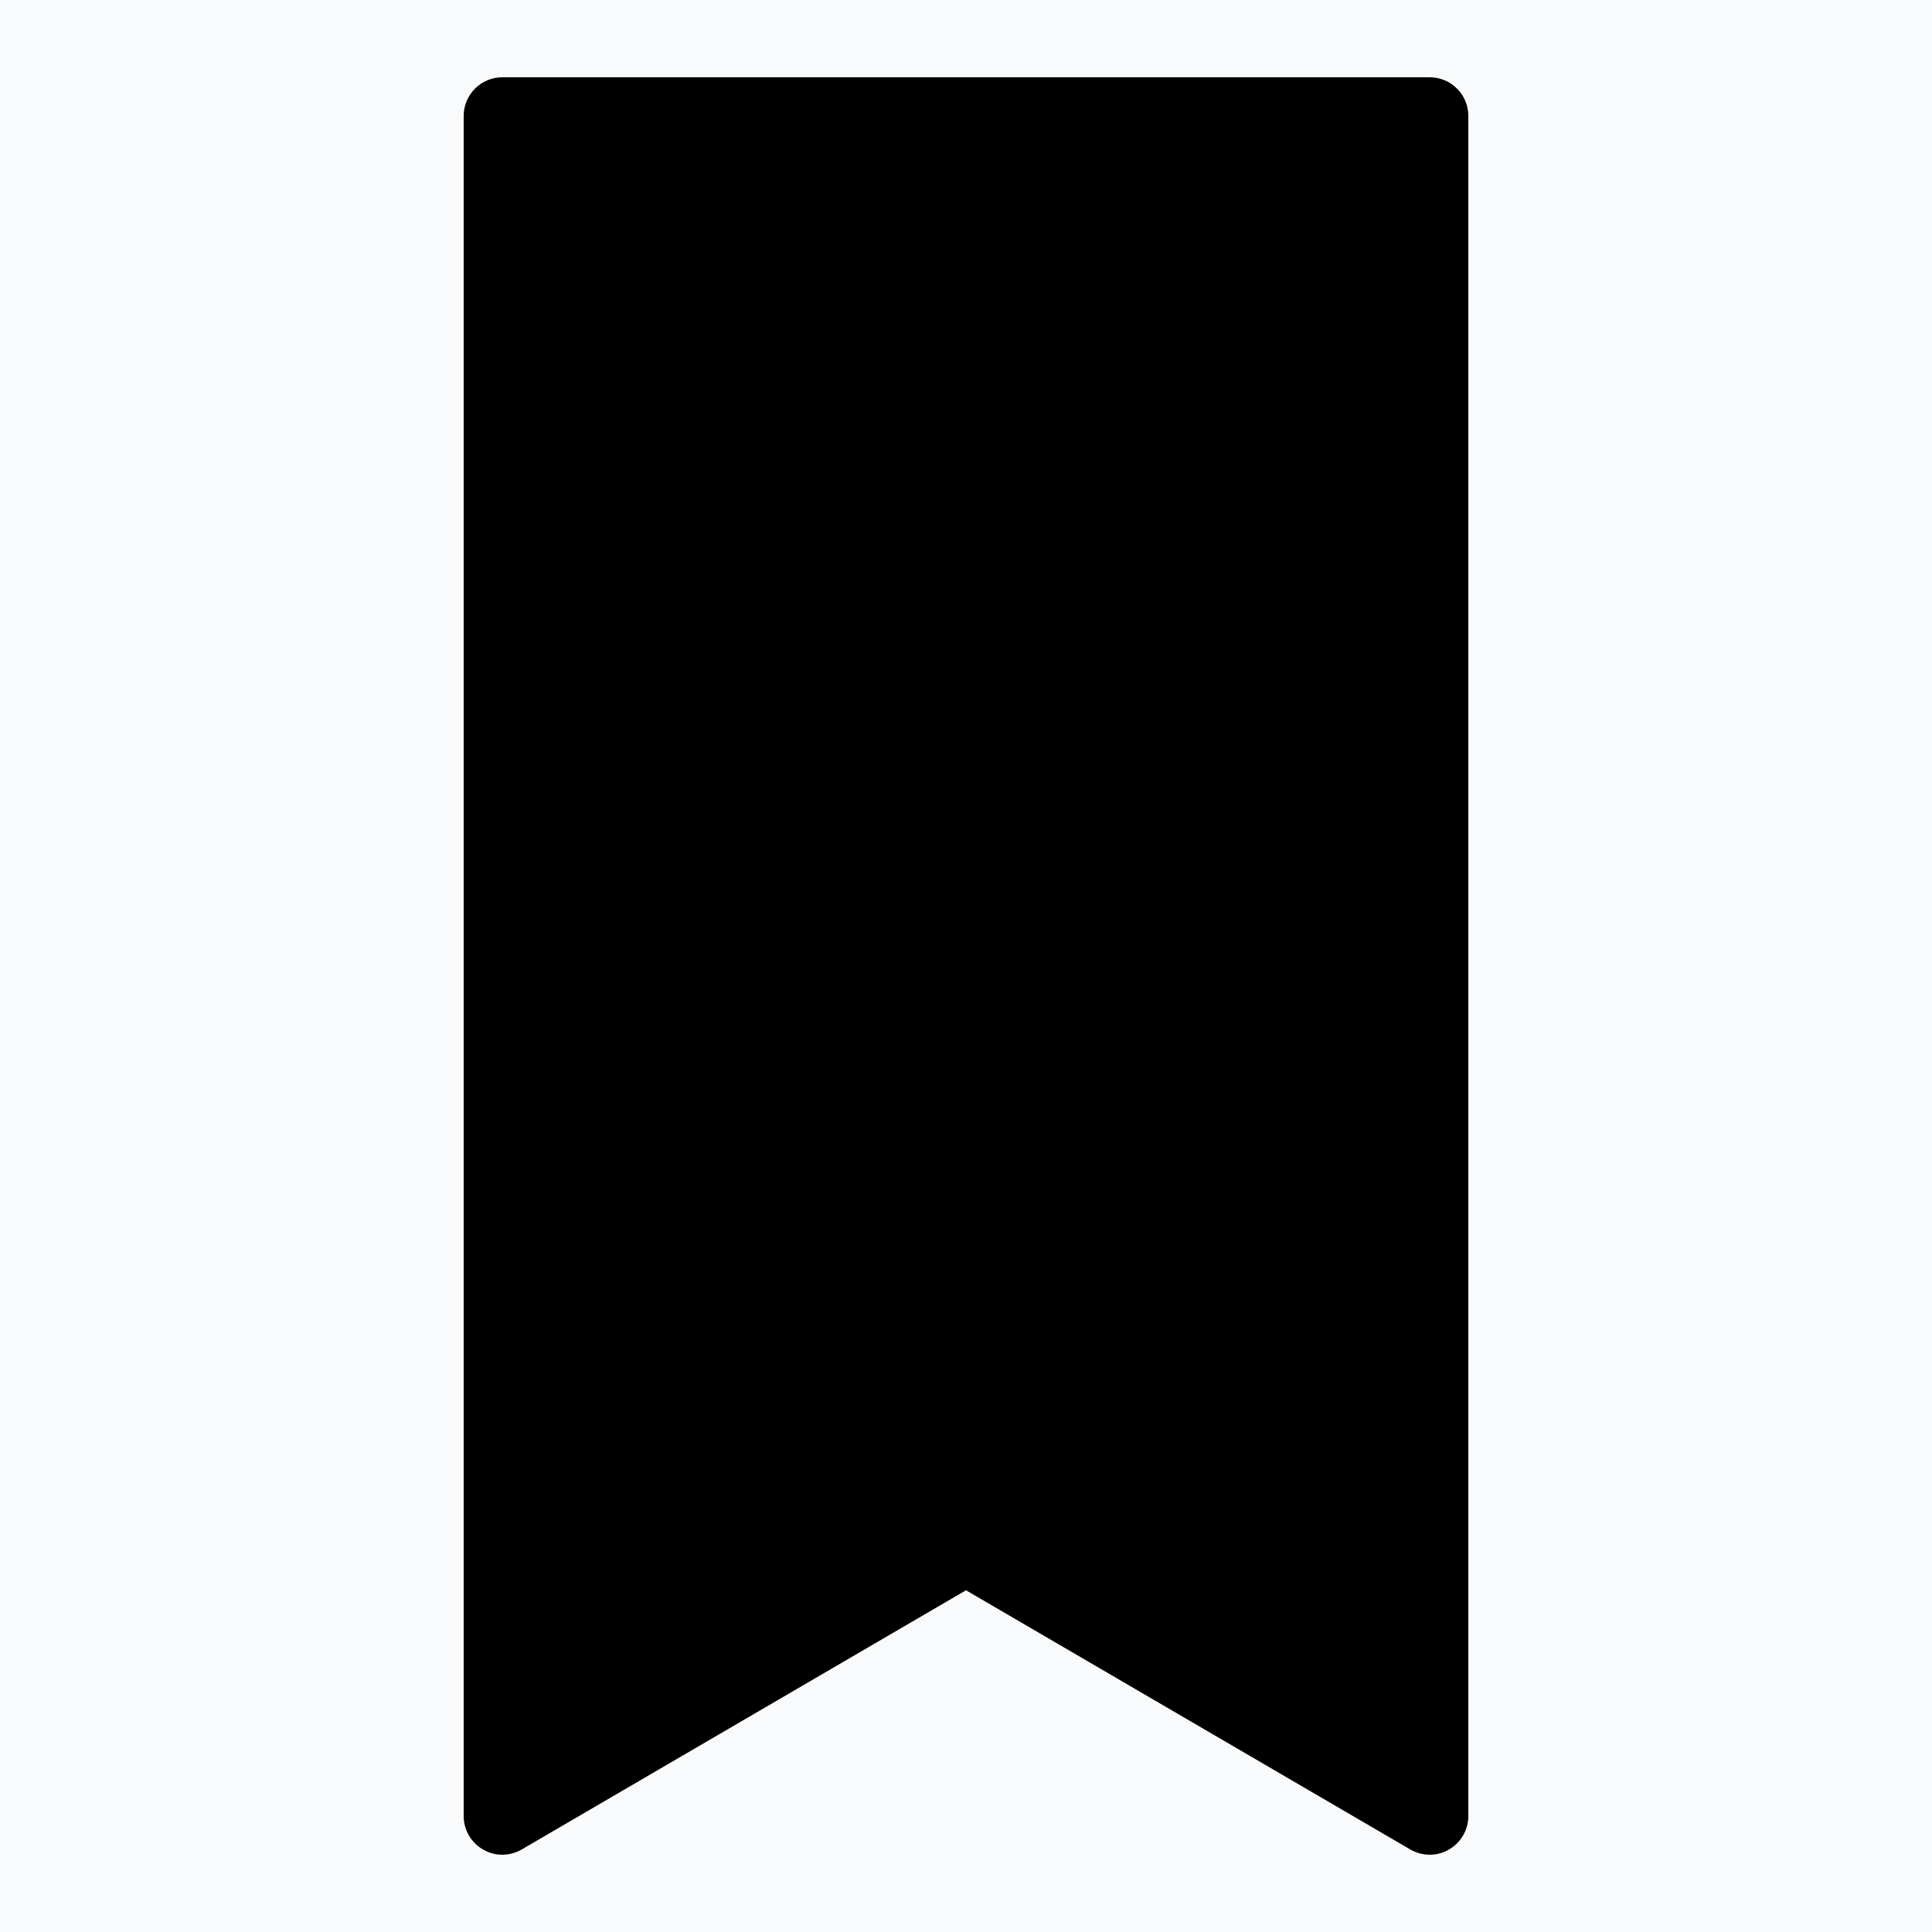
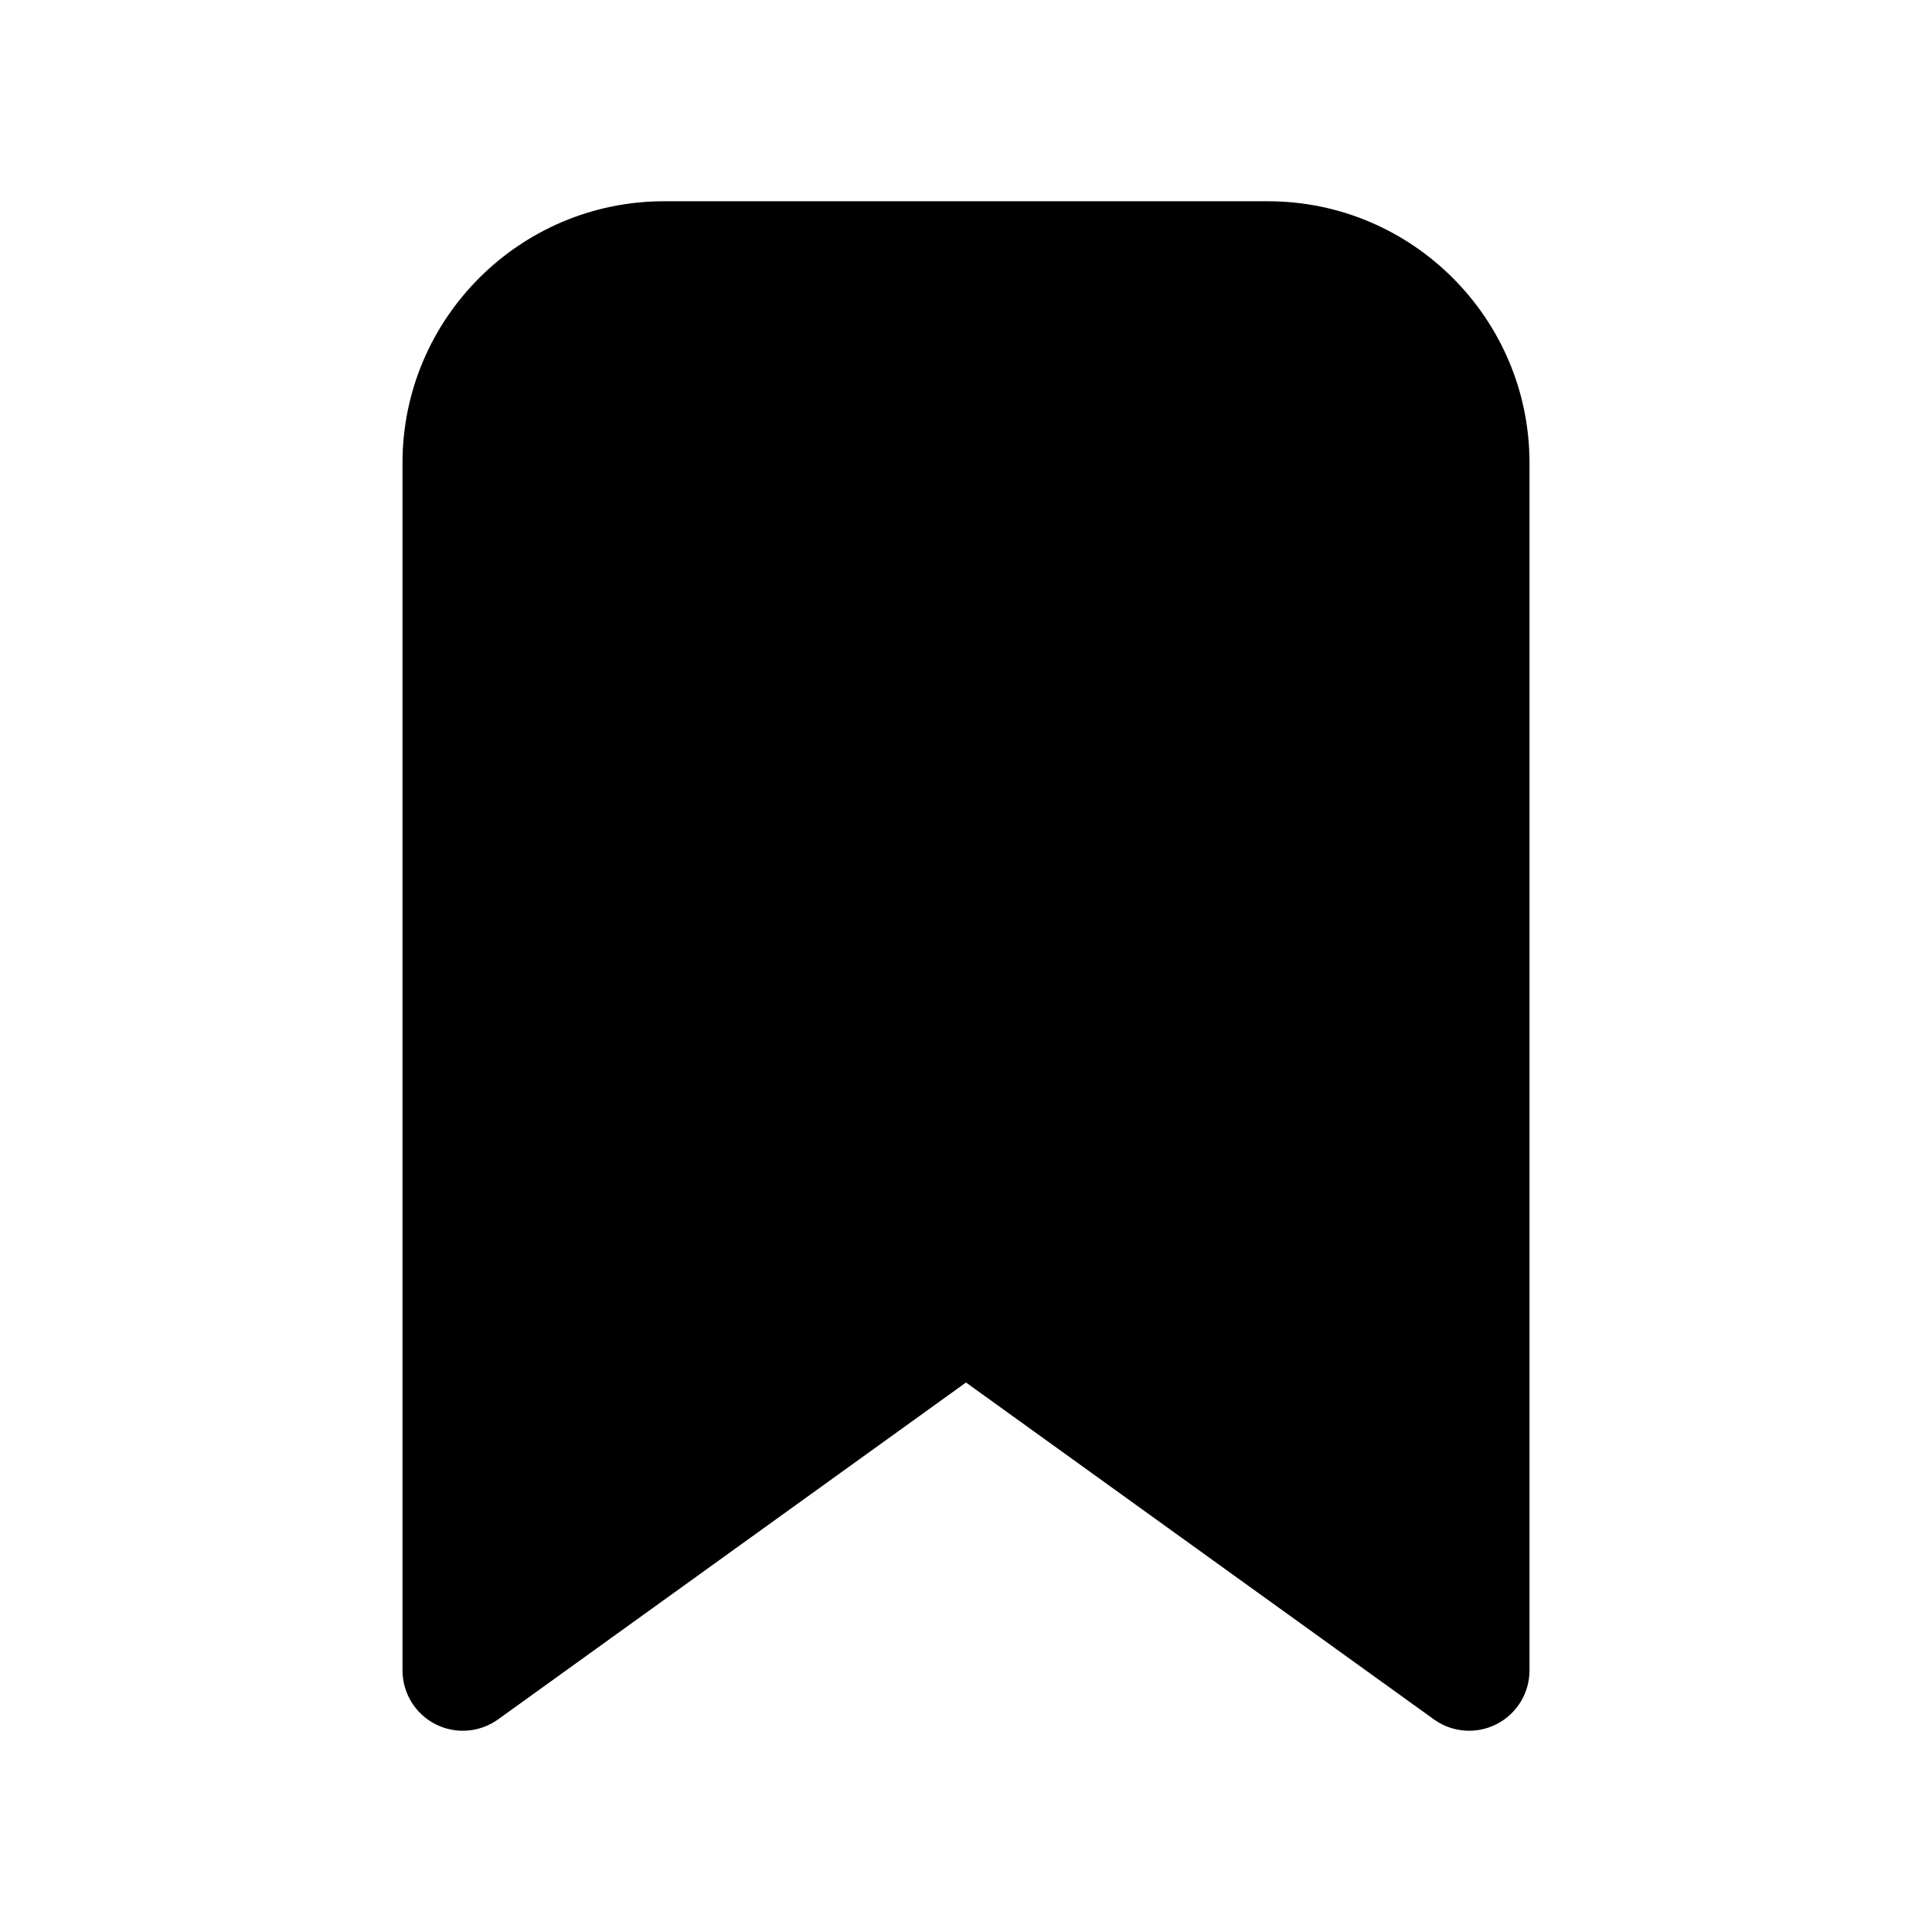
- <svg xmlns="http://www.w3.org/2000/svg" x="0px" y="0px" width="100" height="100" viewBox="0,0,256,256">
-   <g fill="#f9fafb" fill-rule="nonzero" stroke="none" stroke-width="1" stroke-linecap="butt" stroke-linejoin="miter" stroke-miterlimit="10" stroke-dasharray="" stroke-dashoffset="0" font-family="none" font-weight="none" font-size="none" text-anchor="none" style="mix-blend-mode: normal">
-     <path d="M0,256v-256h256v256z" id="bgRectangle" />
-   </g>
-   <g fill="#000000" fill-rule="nonzero" stroke="none" stroke-width="1" stroke-linecap="butt" stroke-linejoin="miter" stroke-miterlimit="10" stroke-dasharray="" stroke-dashoffset="0" font-family="none" font-weight="none" font-size="none" text-anchor="none" style="mix-blend-mode: normal">
-     <g transform="scale(5.12,5.12)">
-       <path d="M37,48c-0.176,0 -0.348,-0.047 -0.504,-0.137l-11.496,-6.707l-11.496,6.707c-0.309,0.18 -0.691,0.184 -1,0.004c-0.312,-0.18 -0.504,-0.508 -0.504,-0.867v-44c0,-0.551 0.449,-1 1,-1h24c0.555,0 1,0.449 1,1v44c0,0.359 -0.191,0.688 -0.504,0.867c-0.152,0.09 -0.324,0.133 -0.496,0.133z" />
-     </g>
-   </g>
+ <svg xmlns="http://www.w3.org/2000/svg" x="0px" y="0px" width="100" height="100" viewBox="0 0 48 48">
+   <path d="M36.5,43c-0.309,0-0.616-0.095-0.876-0.283L24,34.348l-11.624,8.369c-0.458,0.329-1.06,0.375-1.561,0.118 C10.315,42.579,10,42.063,10,41.5v-30C10,7.916,12.916,5,16.5,5h15c3.584,0,6.5,2.916,6.5,6.5v30c0,0.563-0.315,1.079-0.816,1.335 C36.968,42.945,36.734,43,36.5,43z" />
</svg>
